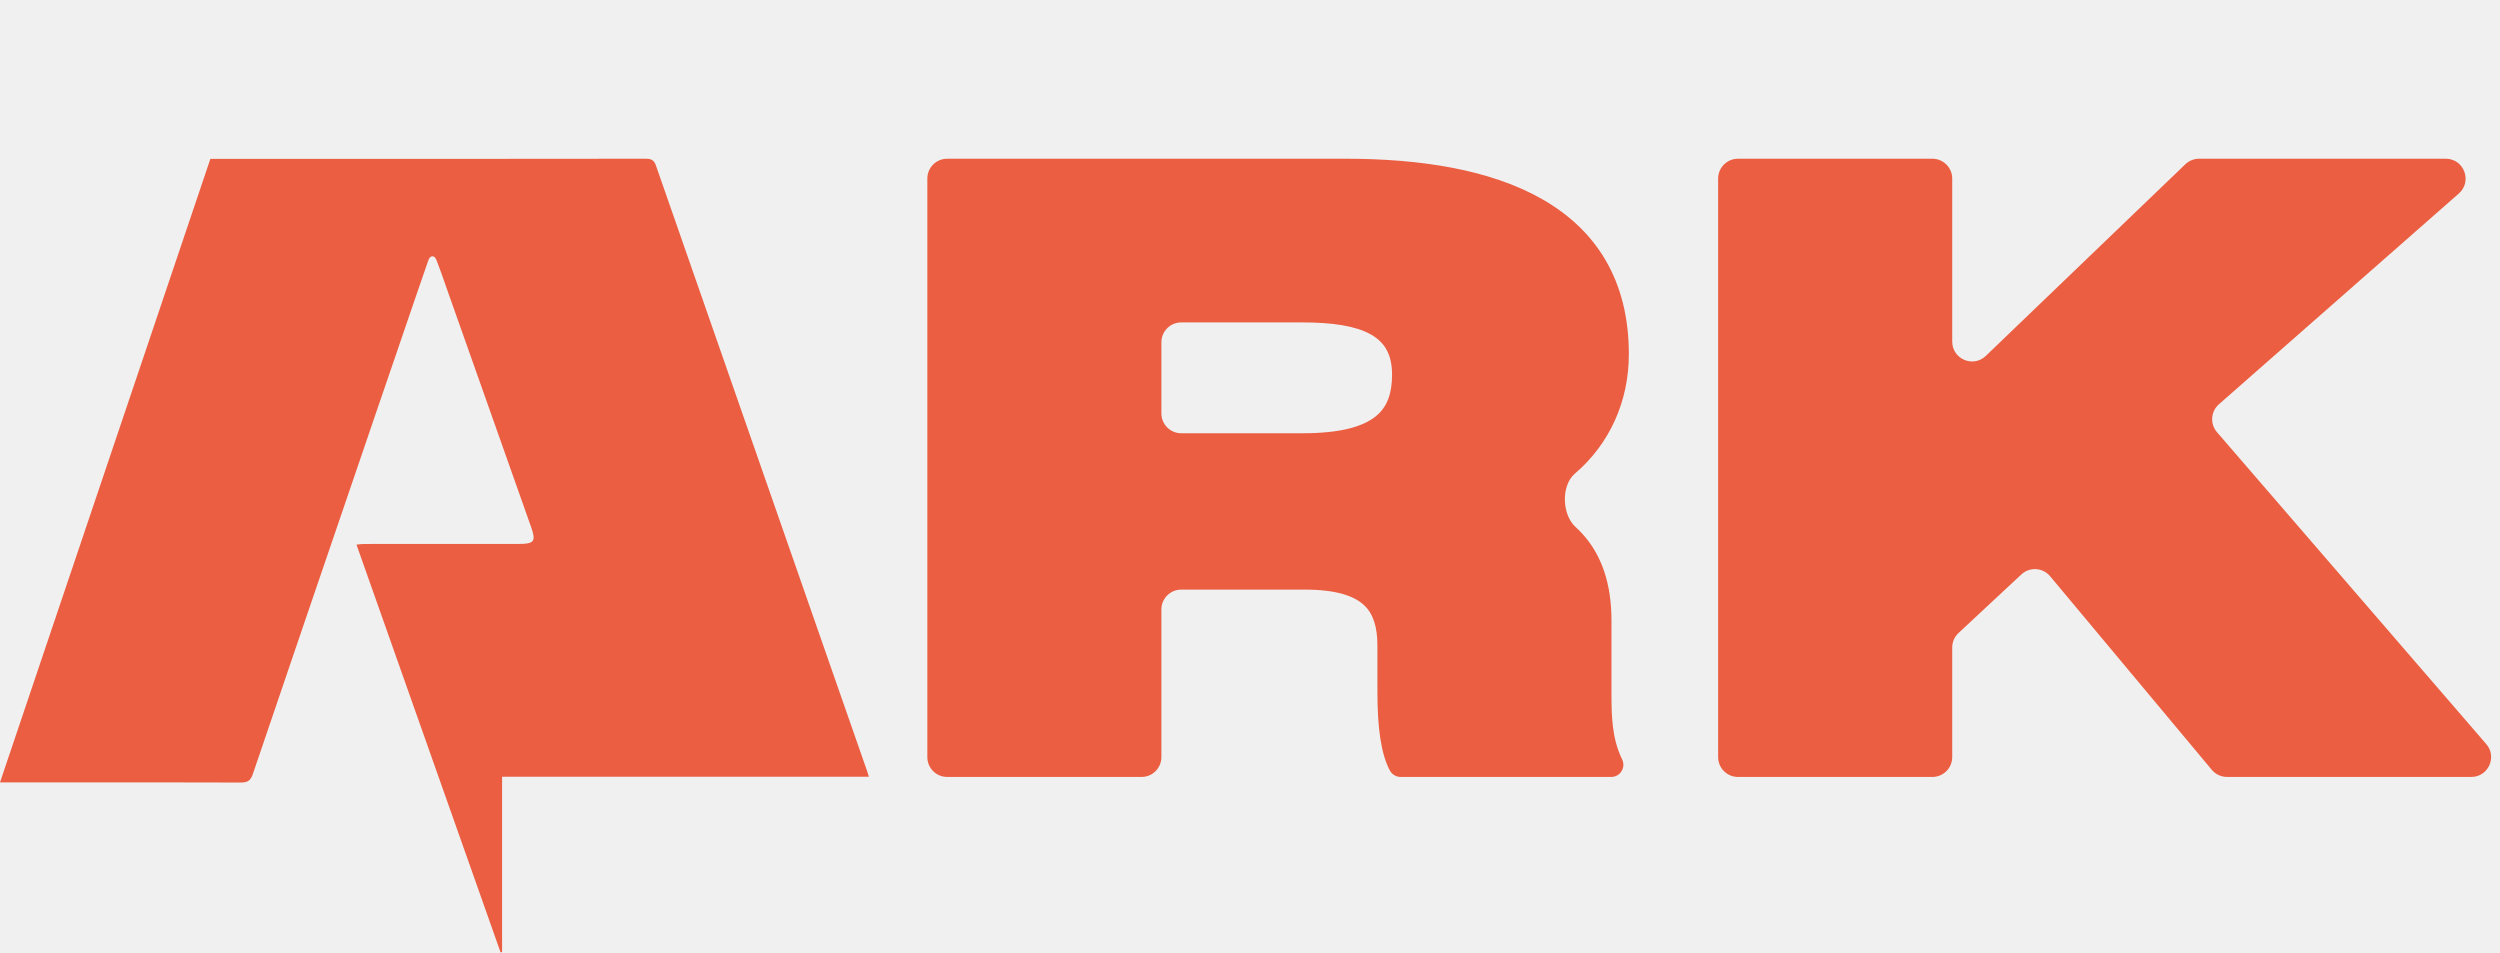
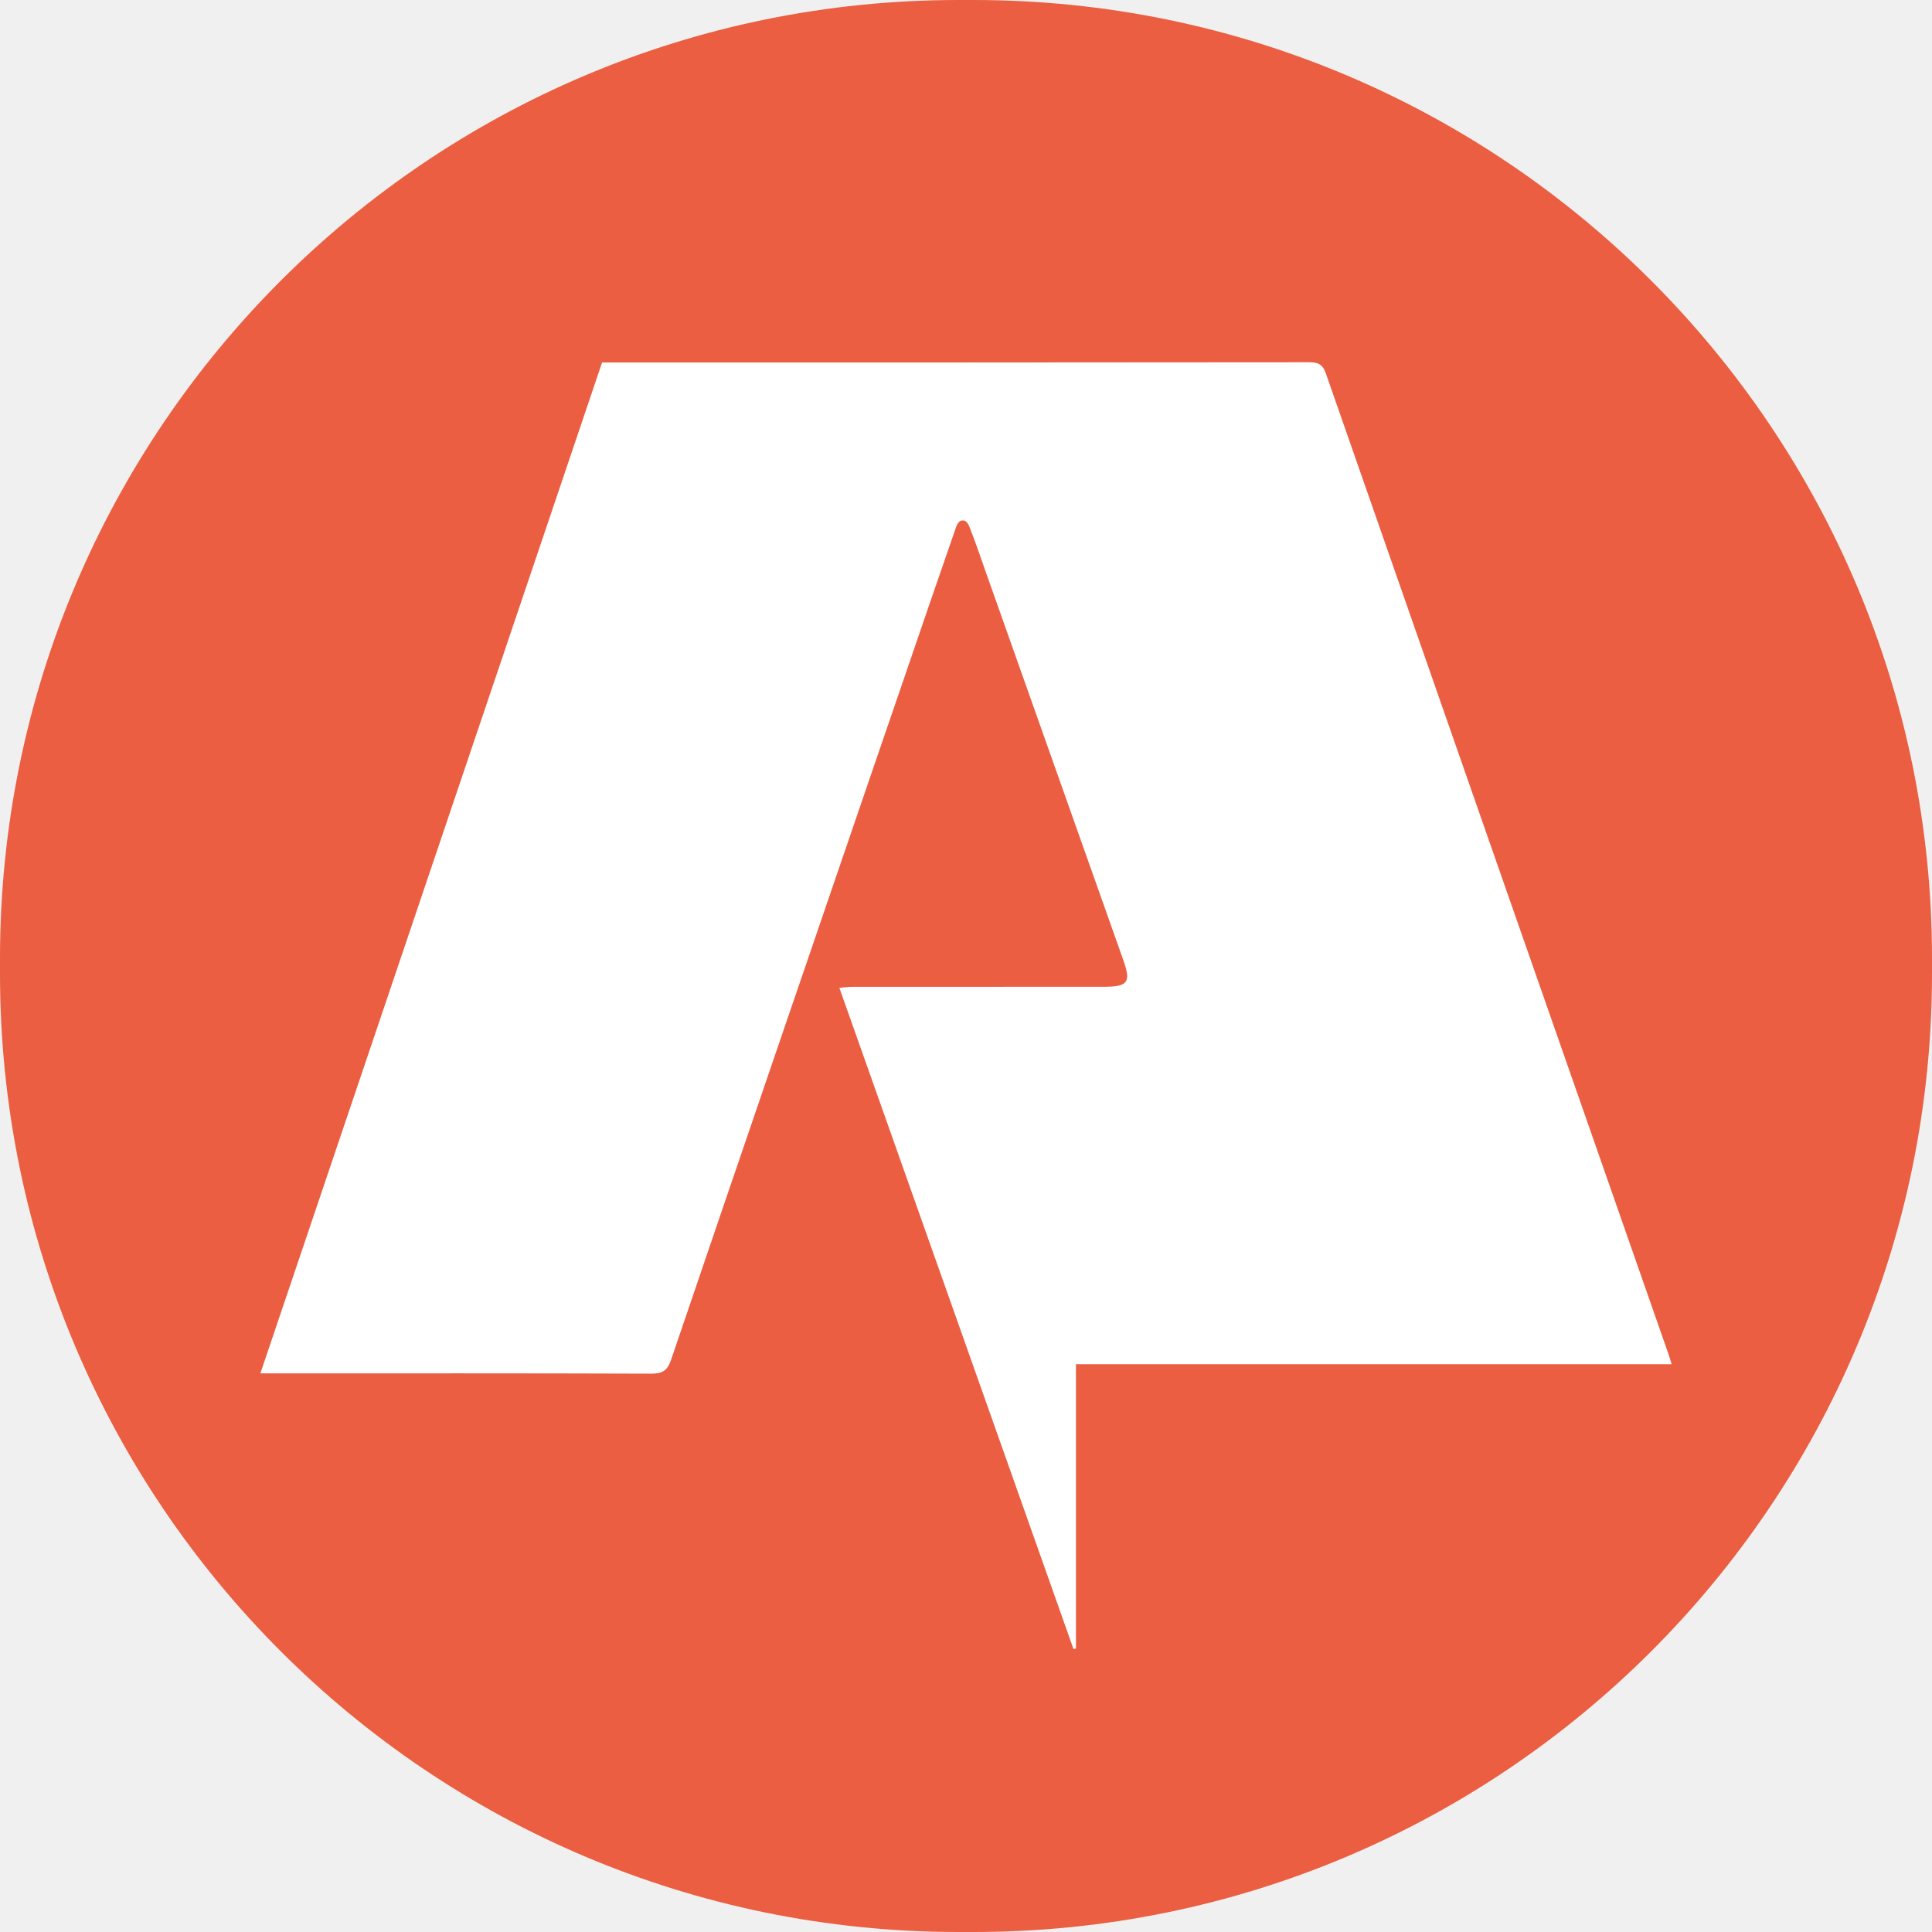
- <svg xmlns="http://www.w3.org/2000/svg" viewBox="0 0 63 24" class="h_7 fill_none">
-   <g clip-path="url(#clip0_901_179)">
-     <path d="M9.075 11.578C9.213 11.173 9.351 10.769 9.489 10.364C9.649 9.897 9.806 9.44 9.962 8.984L9.98 8.932C10.033 8.777 10.086 8.621 10.139 8.466C10.35 7.849 10.56 7.233 10.774 6.618C10.776 6.612 10.778 6.606 10.78 6.6C10.8 6.541 10.828 6.459 10.897 6.459C10.964 6.459 10.992 6.533 11.013 6.591C11.016 6.598 11.019 6.605 11.021 6.612C11.084 6.772 11.14 6.934 11.197 7.096C11.217 7.155 11.238 7.214 11.258 7.272C11.418 7.723 11.578 8.174 11.737 8.625C12.287 10.179 12.836 11.733 13.386 13.287C13.511 13.641 13.462 13.707 13.08 13.707C12.842 13.707 12.603 13.707 12.365 13.707C11.303 13.707 10.242 13.707 9.18 13.708C9.14 13.708 9.099 13.712 9.054 13.717C9.031 13.719 9.008 13.722 8.983 13.724L12.615 24L12.653 23.994V19.573H21.895C21.887 19.549 21.881 19.527 21.875 19.507C21.863 19.47 21.854 19.44 21.844 19.41C21.562 18.604 21.281 17.797 20.999 16.99C19.509 12.719 18.018 8.447 16.531 4.175C16.483 4.037 16.417 4 16.274 4C13.223 4.004 10.171 4.004 7.12 4.004C6.583 4.004 6.046 4.004 5.509 4.004L5.301 4.004L0 19.716L0.215 19.716C0.631 19.716 1.047 19.716 1.463 19.716C2.997 19.715 4.531 19.715 6.065 19.72C6.242 19.721 6.316 19.67 6.373 19.502C7.269 16.862 8.17 14.224 9.075 11.578ZM33.914 4C35.778 4 37.549 4.268 38.863 5.019C40.203 5.783 41.047 7.039 41.047 8.926C41.047 10.119 40.558 11.191 39.687 11.935C39.335 12.236 39.361 12.969 39.703 13.28C39.757 13.329 39.809 13.38 39.859 13.433C40.369 13.983 40.609 14.722 40.609 15.638V17.404C40.609 18.028 40.614 18.595 40.878 19.138C40.977 19.342 40.829 19.579 40.602 19.579H35.296C35.182 19.579 35.077 19.516 35.023 19.414C34.8 18.994 34.711 18.331 34.711 17.445V16.275C34.711 15.79 34.604 15.462 34.369 15.245C34.127 15.023 33.687 14.858 32.877 14.858H29.767C29.491 14.858 29.267 15.082 29.267 15.358V19.079C29.267 19.355 29.043 19.579 28.767 19.579H23.869C23.592 19.579 23.369 19.355 23.369 19.079V4.5C23.369 4.224 23.592 4 23.869 4H33.914ZM32.83 10.918C33.808 10.918 34.361 10.74 34.667 10.493C34.957 10.26 35.08 9.92 35.08 9.439C35.08 9.163 35.024 8.957 34.934 8.801C34.845 8.645 34.713 8.52 34.531 8.42C34.153 8.213 33.58 8.125 32.83 8.125H29.767C29.491 8.125 29.267 8.349 29.267 8.625V10.418C29.267 10.694 29.491 10.918 29.767 10.918H32.83ZM55.071 4.139C55.164 4.05 55.288 4 55.417 4H61.633C62.094 4 62.309 4.571 61.963 4.876L55.916 10.188C55.71 10.37 55.689 10.683 55.868 10.891L62.655 18.752C62.934 19.076 62.704 19.579 62.276 19.579H56.121C55.973 19.579 55.832 19.513 55.737 19.399L51.663 14.521C51.479 14.301 51.148 14.28 50.938 14.476L49.355 15.951C49.253 16.046 49.196 16.178 49.196 16.317V19.079C49.196 19.355 48.972 19.579 48.696 19.579H43.797C43.521 19.579 43.297 19.355 43.297 19.079V4.5C43.297 4.224 43.521 4 43.797 4H48.696C48.972 4 49.196 4.224 49.196 4.5V8.608C49.196 9.049 49.724 9.274 50.042 8.969L55.071 4.139Z" class="fill-rule_evenodd clip-rule_evenodd fill_accent.default" fill="#eb5e41" />
-   </g>
-   <defs>
-     <clipPath id="clip0_901_179">
-       <rect width="62.777" height="24" fill="white" />
-     </clipPath>
-   </defs>
+ <svg xmlns="http://www.w3.org/2000/svg" viewBox="0 0 512 512" fill="none">
+   <rect width="512" height="512" rx="254" fill="#EB5E41" />
+   <path d="M231.089 204.512C213.27 256.575 195.503 308.425 177.857 360.315C176.886 363.171 175.618 364.044 172.603 364.034C139.296 363.913 105.988 363.958 72.68 363.958C71.597 363.958 70.514 363.958 69 363.958C99.274 274.397 129.405 185.258 159.555 96.061C160.872 96.061 161.985 96.061 163.097 96.061C224.395 96.061 285.692 96.077 346.989 96C349.43 95.997 350.556 96.639 351.373 98.98C381.583 185.583 411.862 272.163 442.128 358.746C442.4 359.523 442.622 360.316 443 361.529C390.332 361.529 337.906 361.529 285.137 361.529C285.137 386.911 285.137 411.902 285.137 436.894C284.919 436.929 284.701 436.965 284.483 437C263.855 378.743 243.227 320.485 222.445 261.796C223.73 261.685 224.773 261.517 225.817 261.517C248.022 261.501 270.227 261.505 292.432 261.504C298.956 261.504 299.791 260.378 297.652 254.338C285.545 220.153 273.428 185.971 261.314 151.789C259.982 148.03 258.722 144.242 257.262 140.533C256.87 139.539 256.436 137.922 255.137 137.922C253.839 137.922 253.401 139.61 253.045 140.632C248.464 153.765 243.978 166.932 239.468 180.09C236.701 188.162 233.934 196.234 231.089 204.512Z" fill="white" />
</svg>
